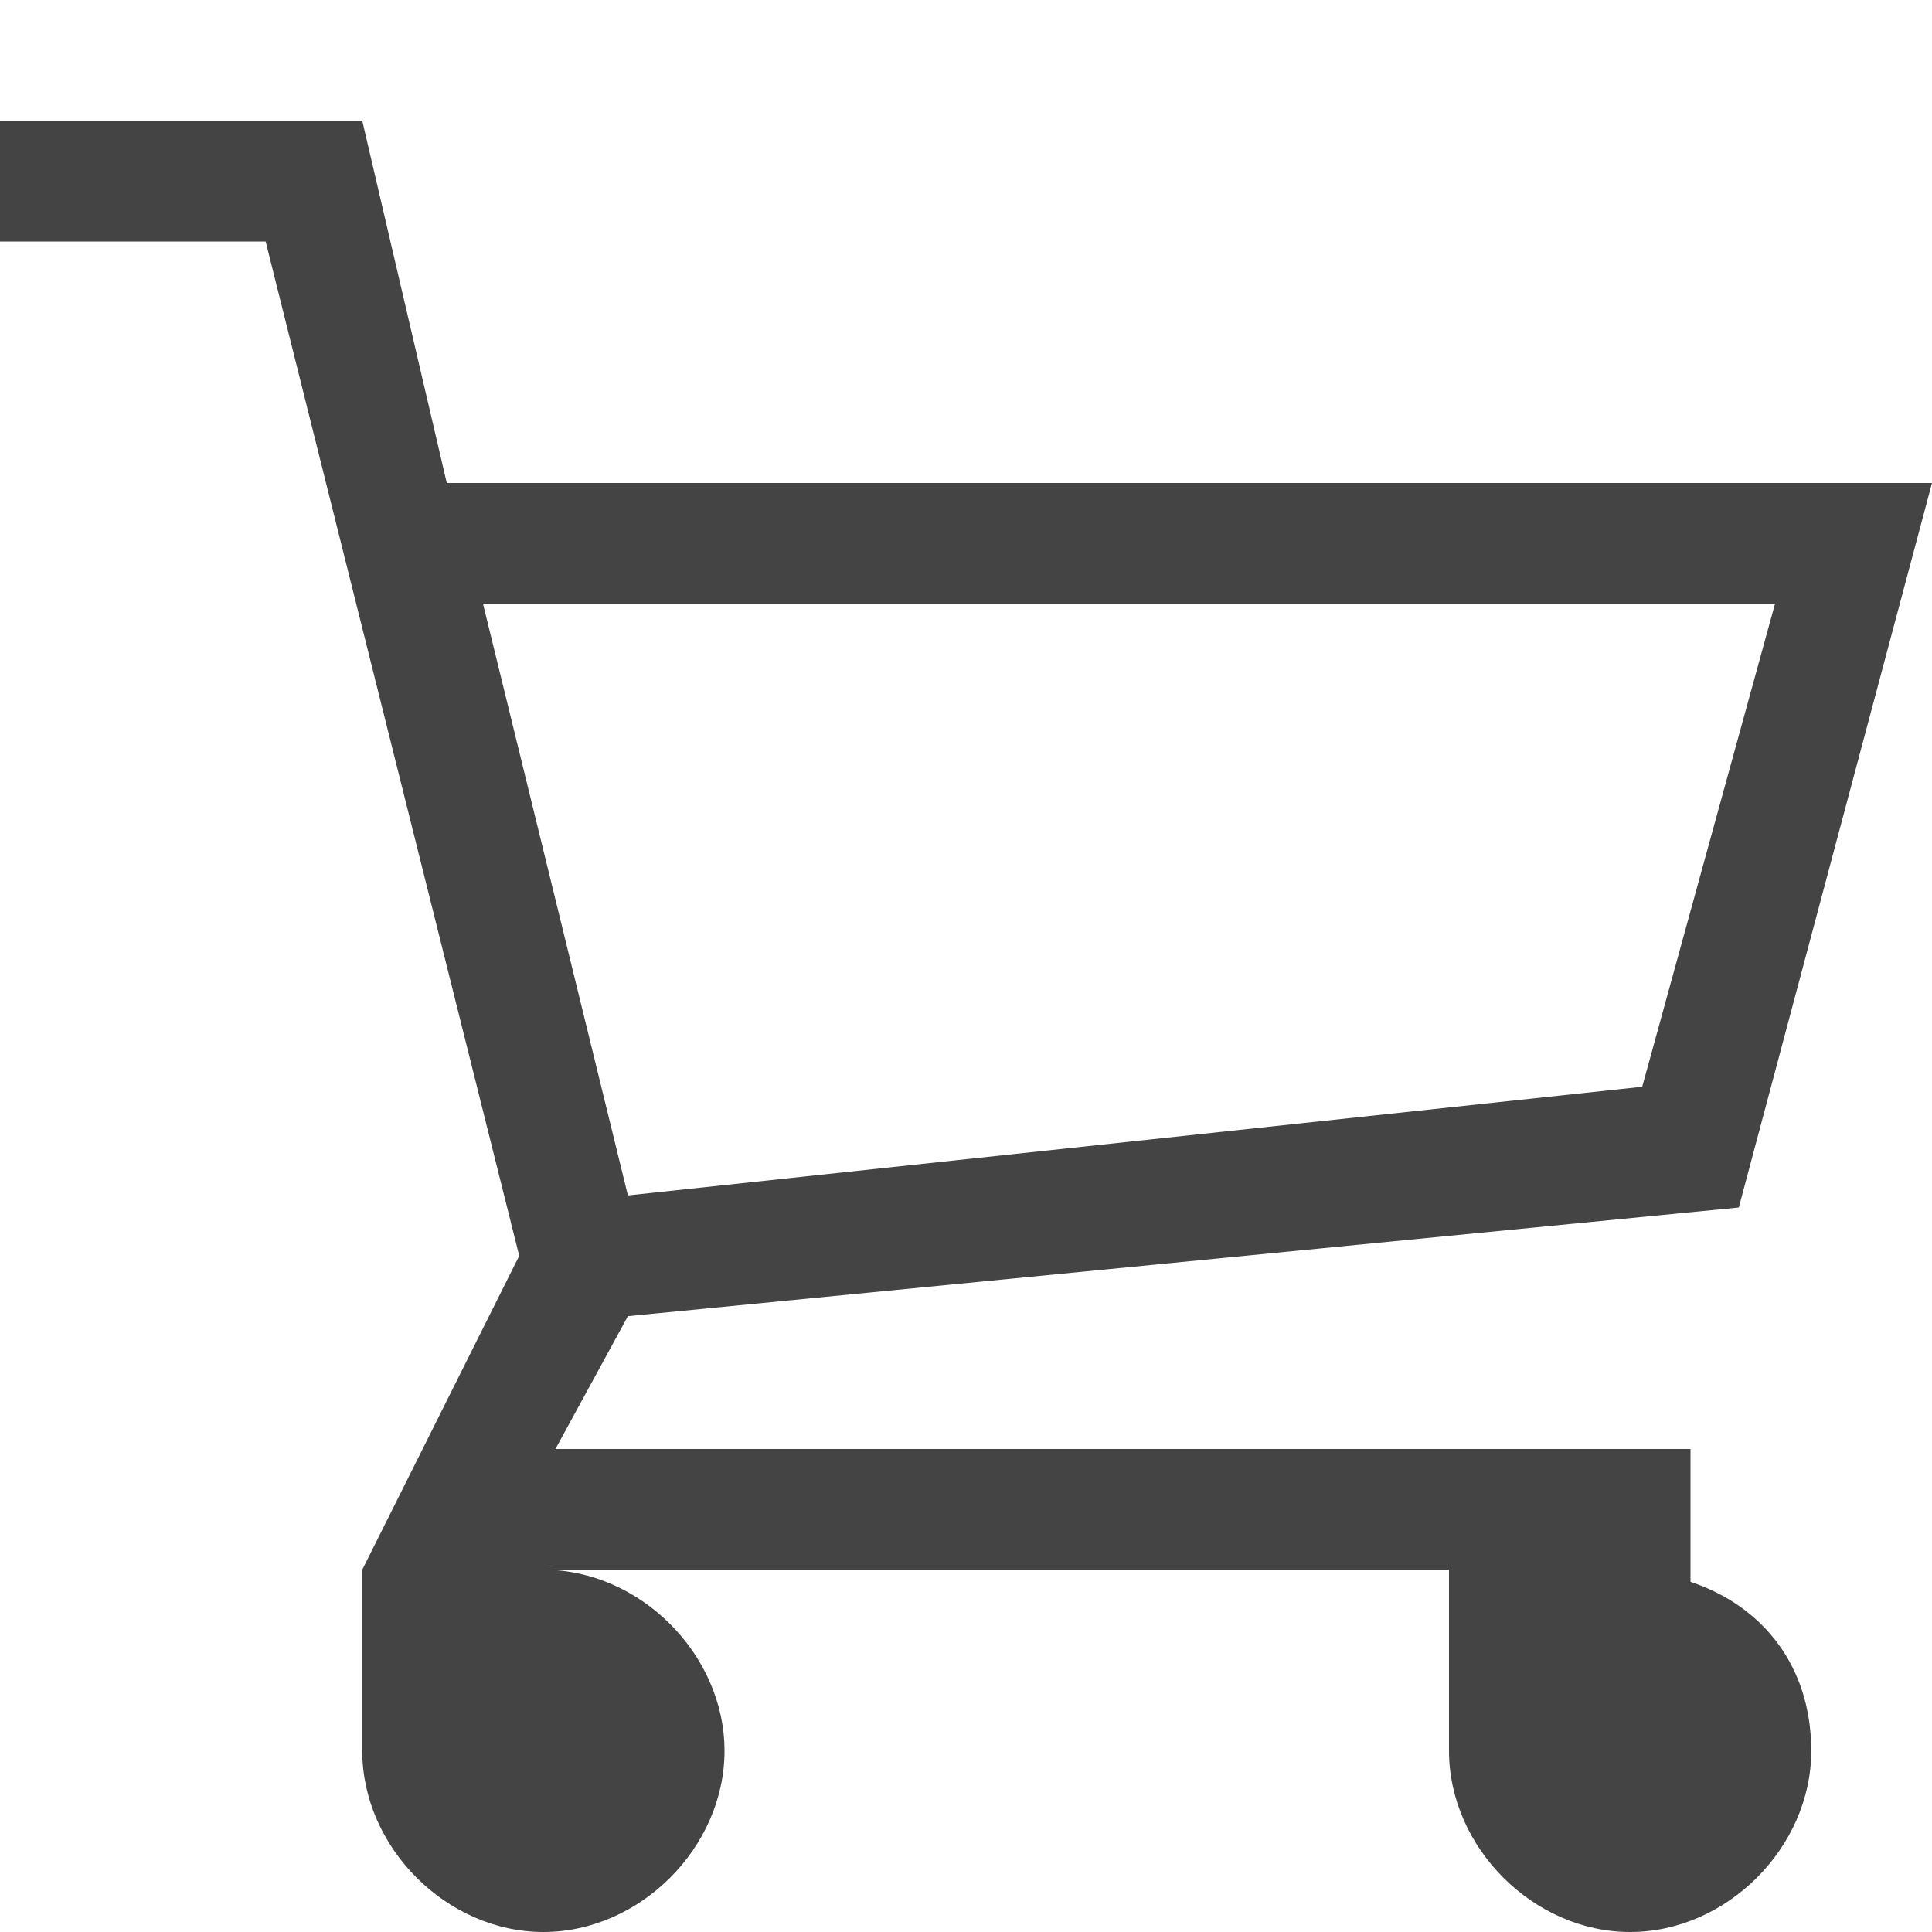
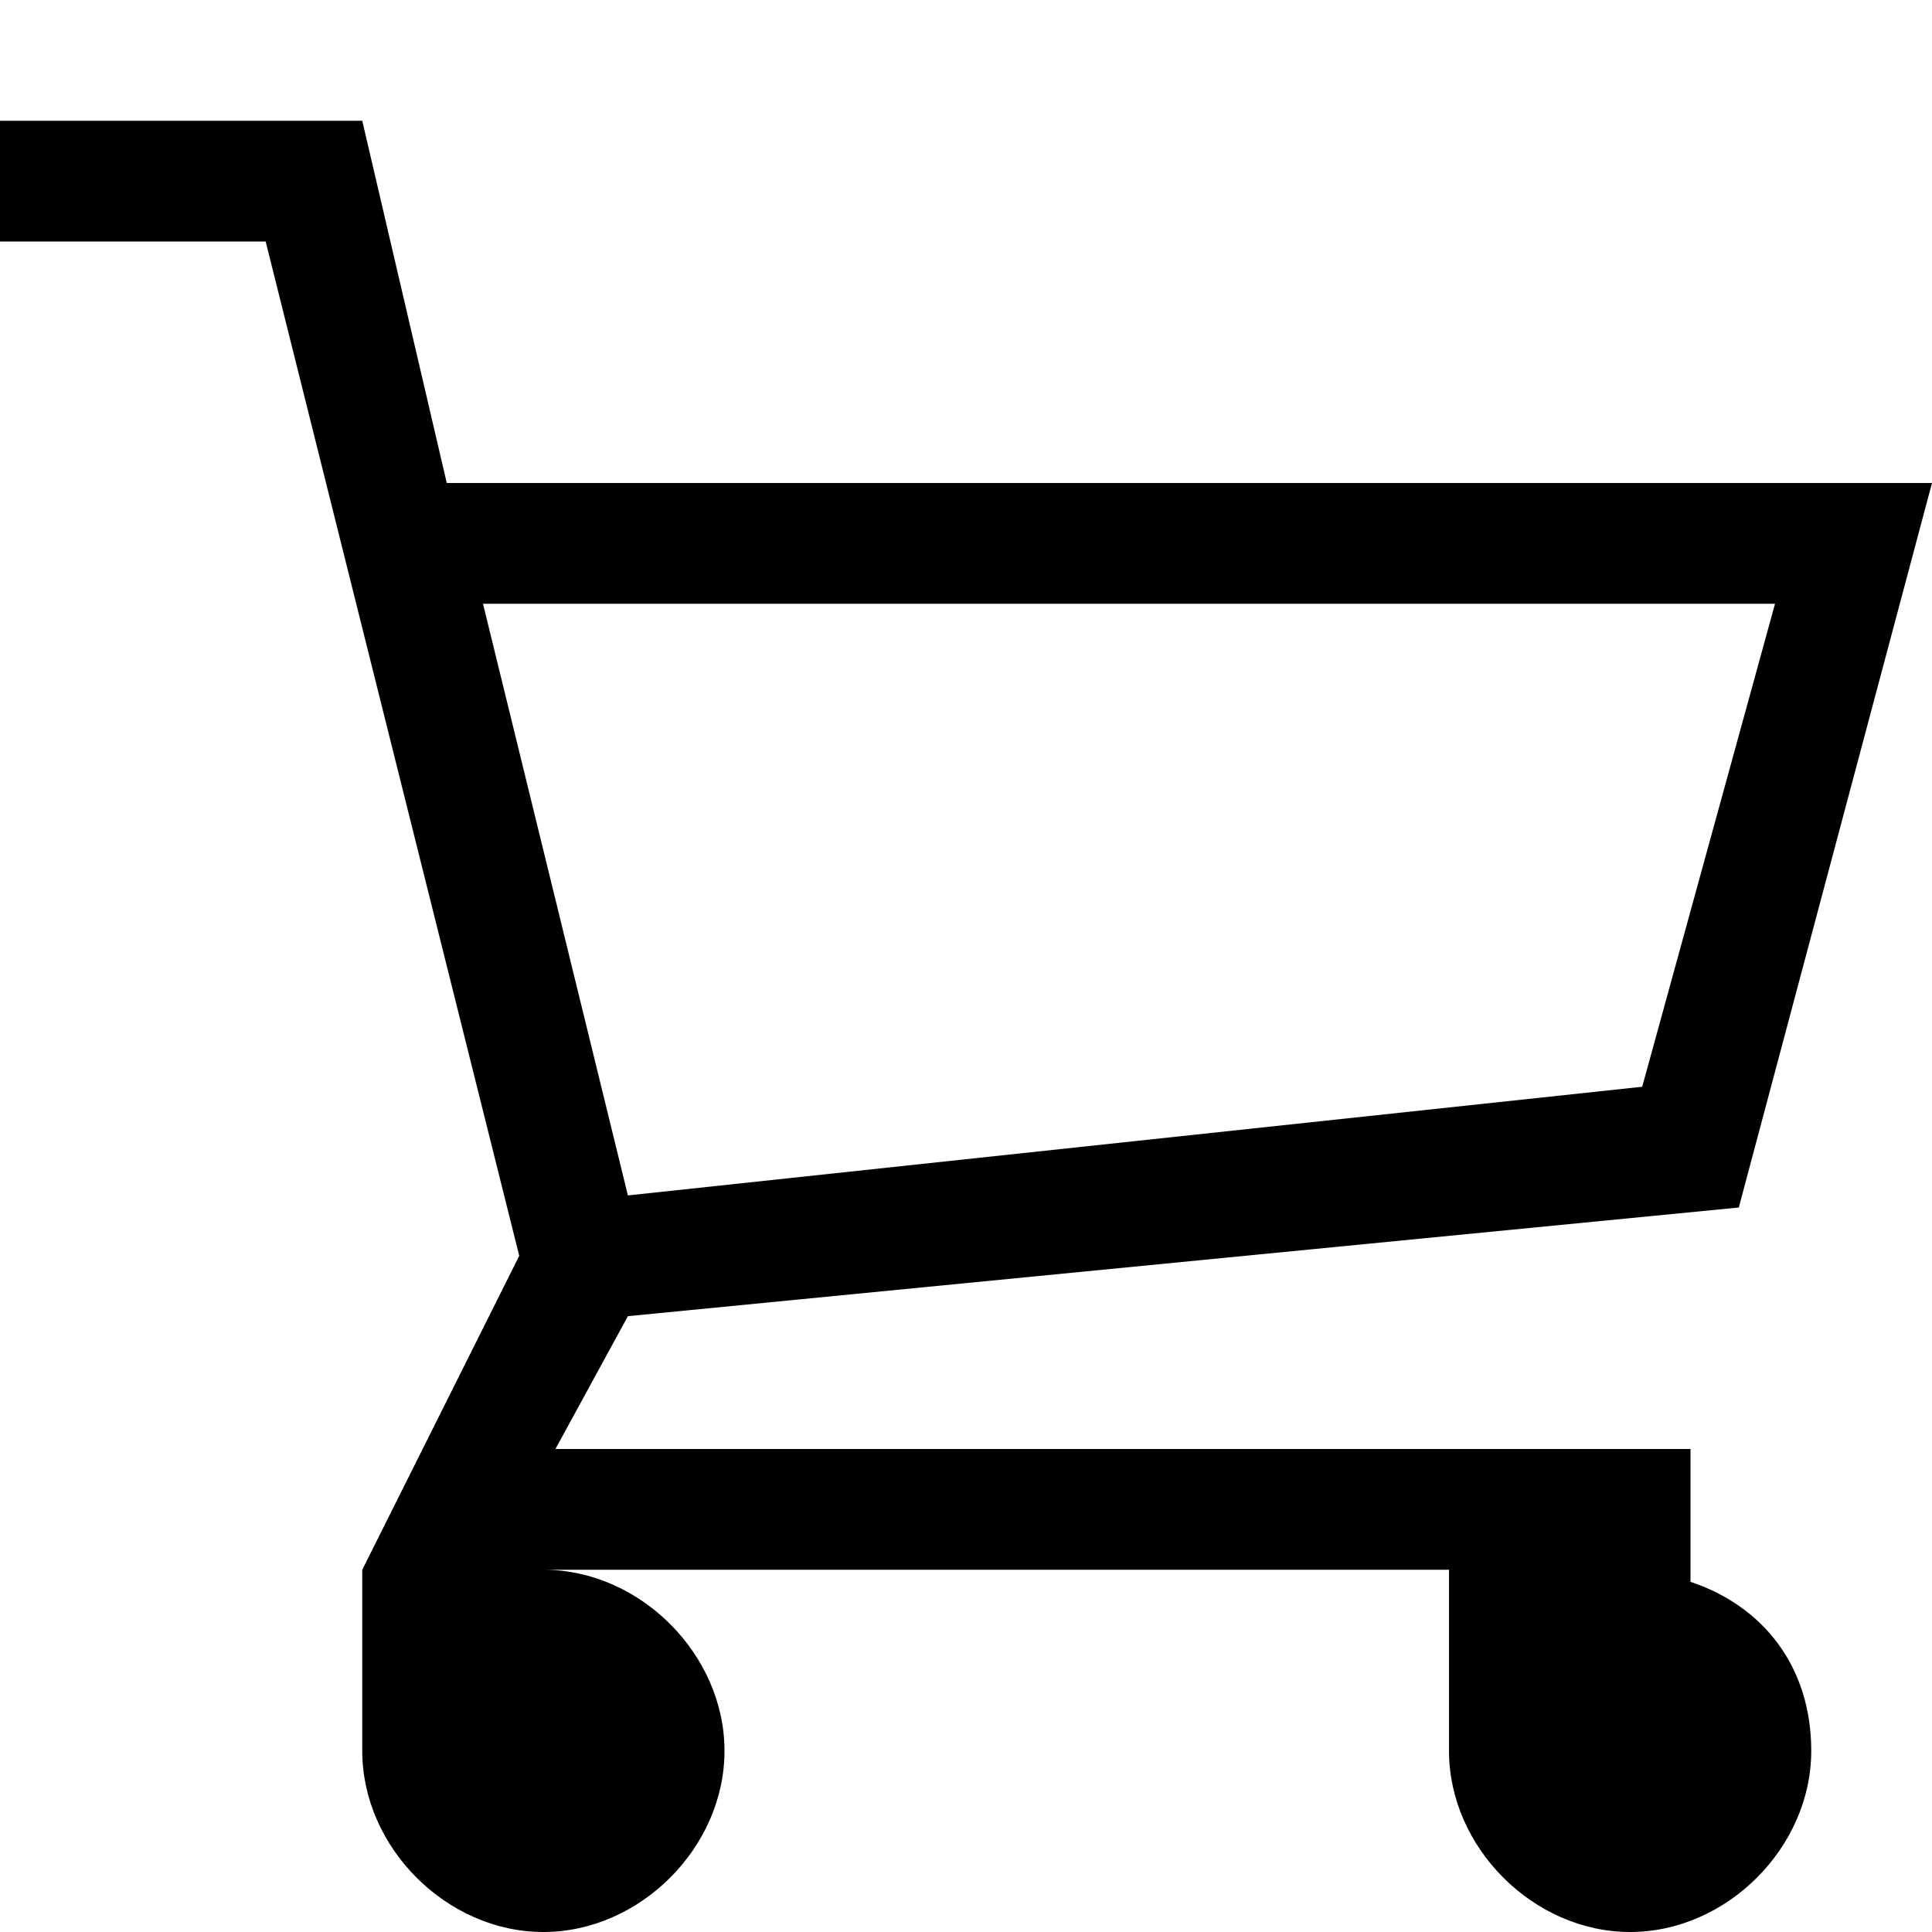
- <svg xmlns="http://www.w3.org/2000/svg" width="20" height="20" viewBox="0 0 16 16" version="1.1" fill="#000000">
+ <svg xmlns="http://www.w3.org/2000/svg" width="20" height="20" viewBox="0 0 16 16" version="1.1">
  <g id="SVGRepo_bgCarrier" stroke-width="0" />
  <g id="SVGRepo_tracerCarrier" stroke-linecap="round" stroke-linejoin="round" />
  <g id="SVGRepo_iconCarrier">
-     <path fill="#444" d="M14 13.1v-1.1h-9.4l0.6-1.1 9.2-0.9 1.6-6h-12.3l-0.7-3h-3v1h2.2l2.1 8.4-1.3 2.6v1.5c0 0.8 0.7 1.5 1.5 1.5s1.5-0.7 1.5-1.5-0.7-1.5-1.5-1.5h7.5v1.5c0 0.8 0.7 1.5 1.5 1.5s1.5-0.7 1.5-1.5c0-0.7-0.4-1.2-1-1.4zM4 5h10.7l-1.1 4-8.4 0.9-1.2-4.9z" />
+     <path d="M14 13.1v-1.1h-9.4l0.6-1.1 9.2-0.9 1.6-6h-12.3l-0.7-3h-3v1h2.2l2.1 8.4-1.3 2.6v1.5c0 0.8 0.7 1.5 1.5 1.5s1.5-0.7 1.5-1.5-0.7-1.5-1.5-1.5h7.5v1.5c0 0.8 0.7 1.5 1.5 1.5s1.5-0.7 1.5-1.5c0-0.7-0.4-1.2-1-1.4zM4 5h10.7l-1.1 4-8.4 0.9-1.2-4.9z" />
  </g>
</svg>
